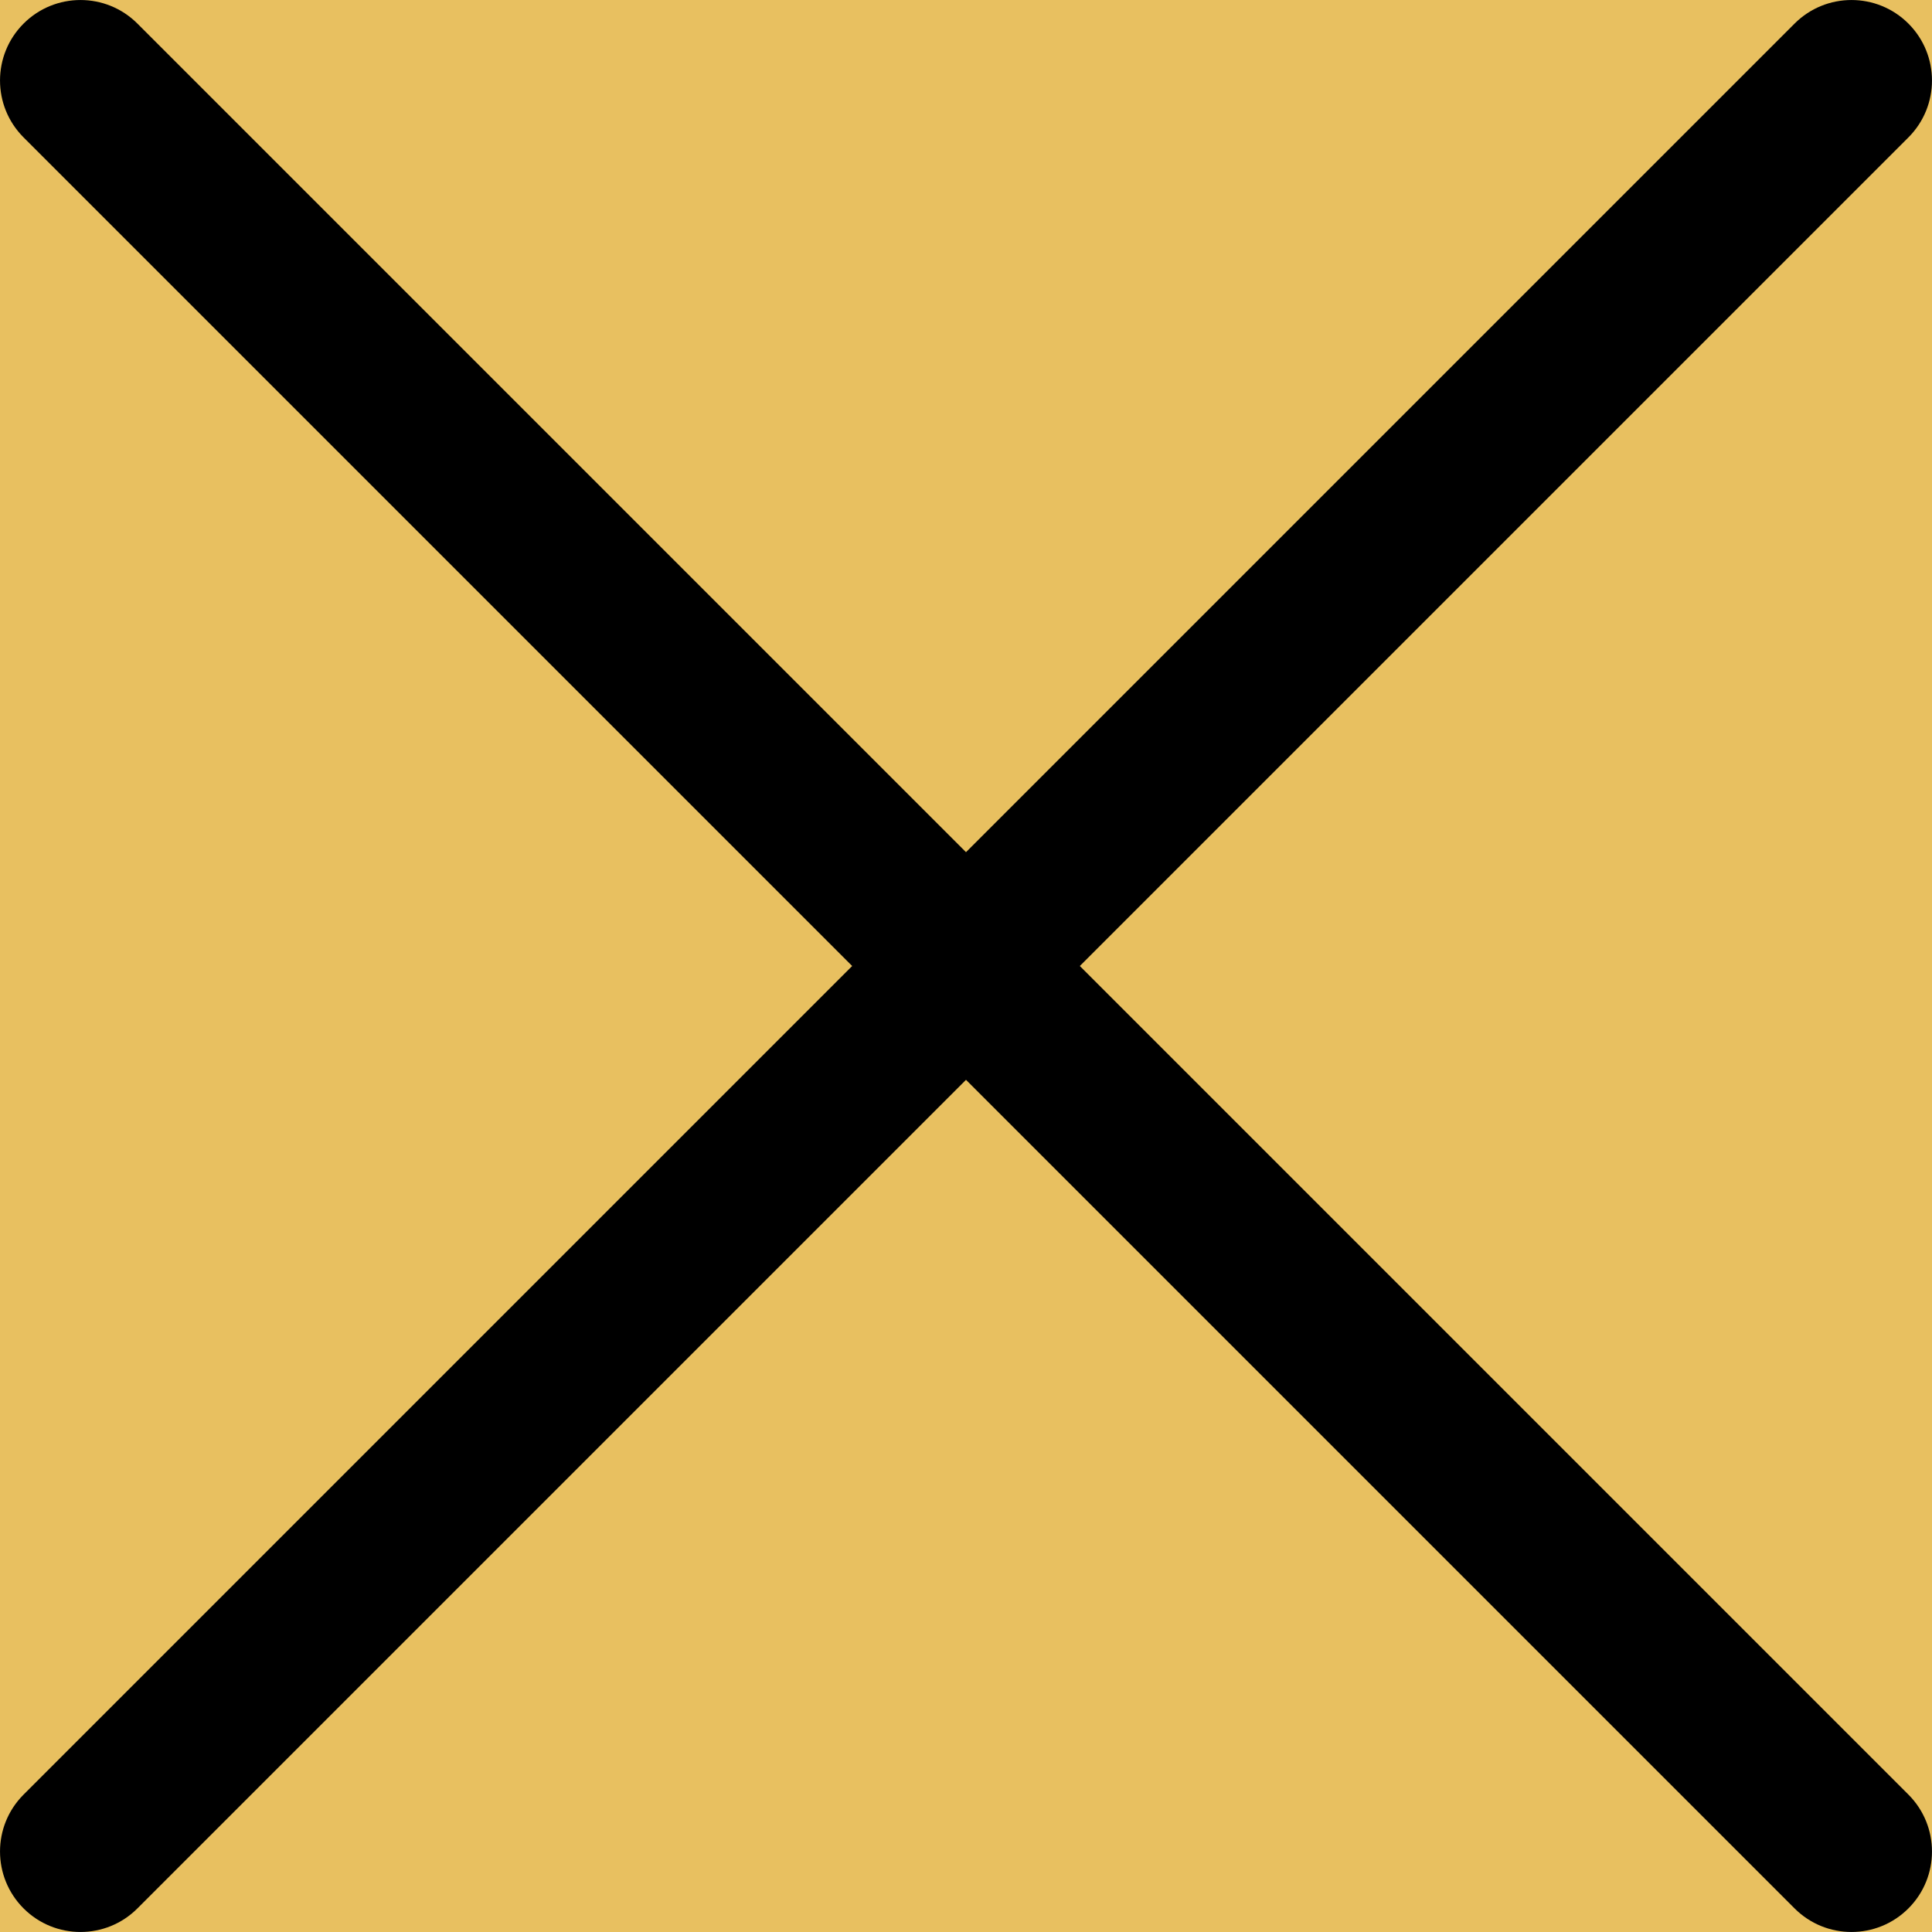
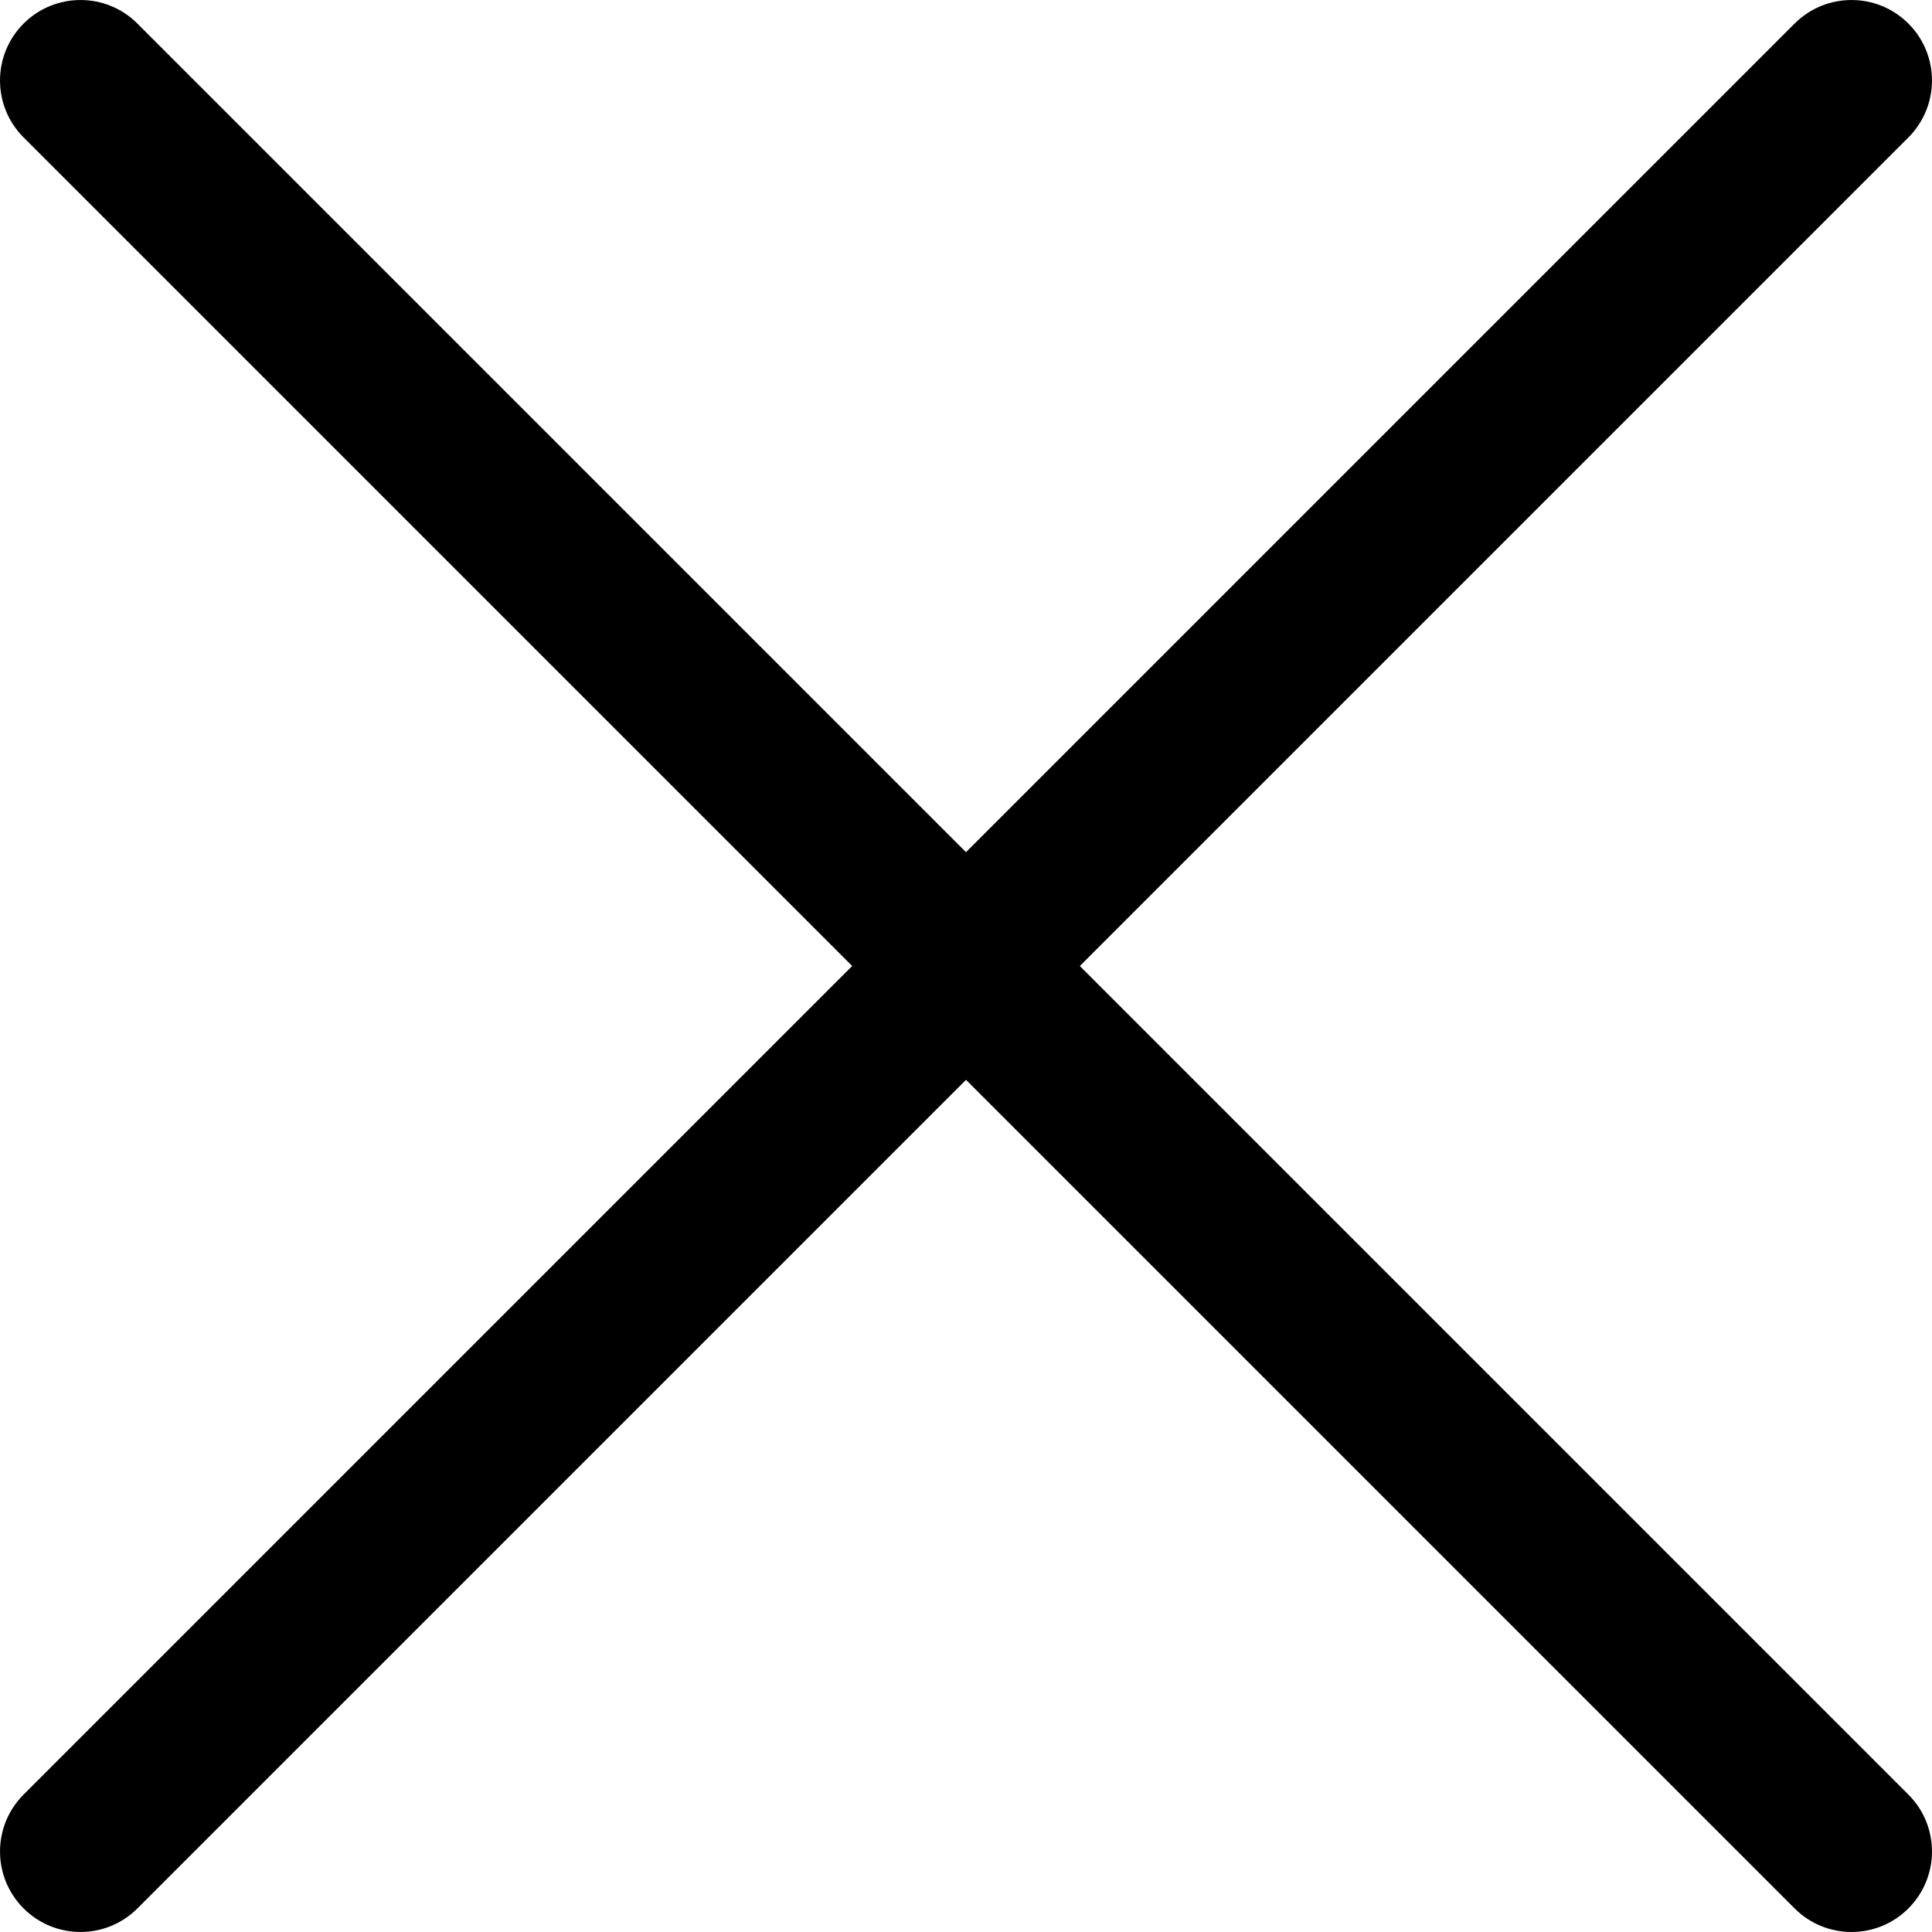
<svg xmlns="http://www.w3.org/2000/svg" id="Outline" viewBox="0 0 24 24" width="512" height="512">
-   <rect x="0" y="0" width="24" height="24" fill="#E8C060" />
  <path d="M23.707.293h0a1,1,0,0,0-1.414,0L12,10.586,1.707.293a1,1,0,0,0-1.414,0h0a1,1,0,0,0,0,1.414L10.586,12,.293,22.293a1,1,0,0,0,0,1.414h0a1,1,0,0,0,1.414,0L12,13.414,22.293,23.707a1,1,0,0,0,1.414,0h0a1,1,0,0,0,0-1.414L13.414,12,23.707,1.707A1,1,0,0,0,23.707.293Z" fill="#000000" />
</svg>
